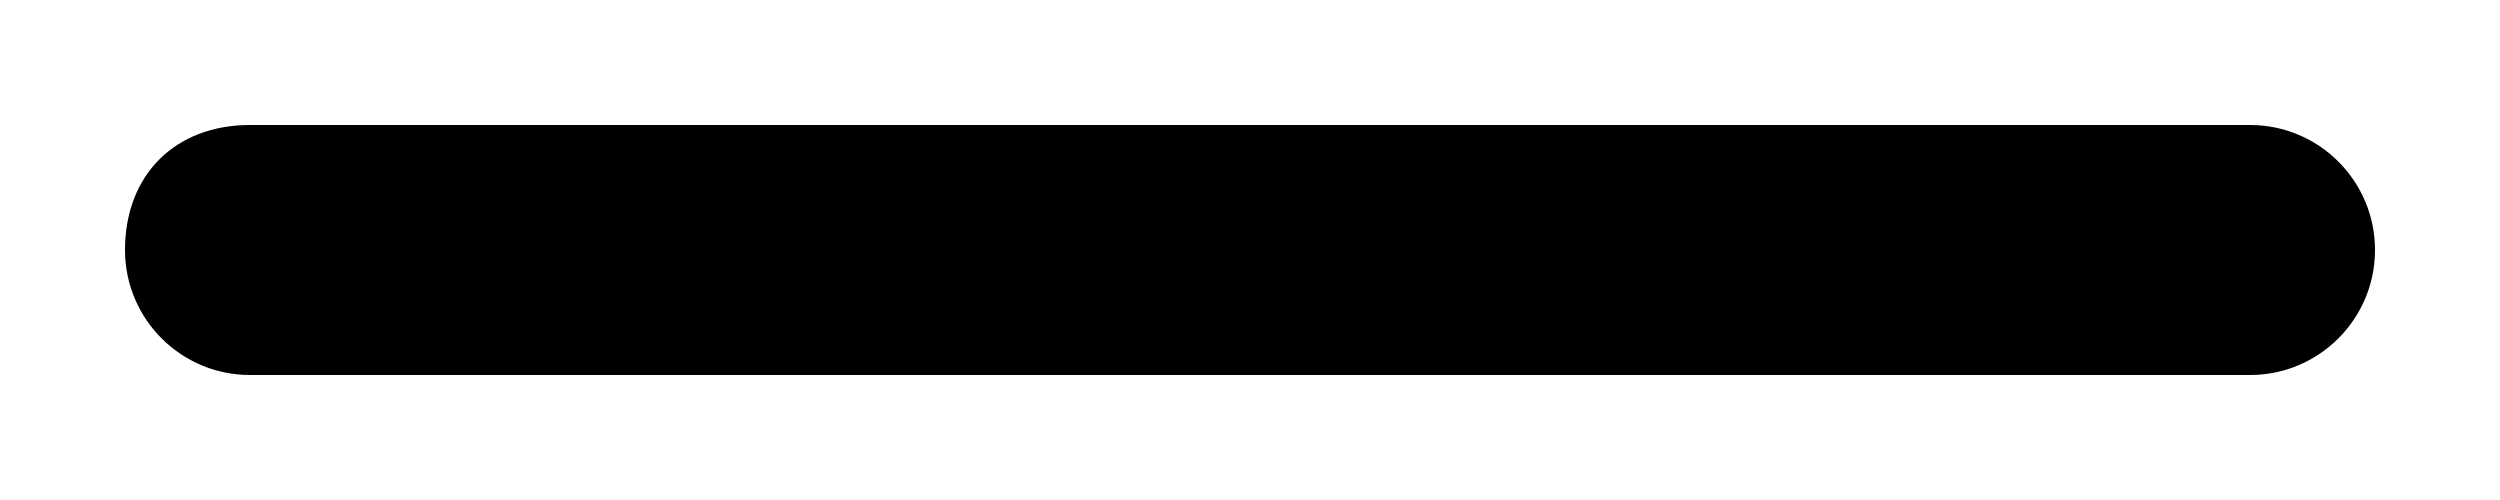
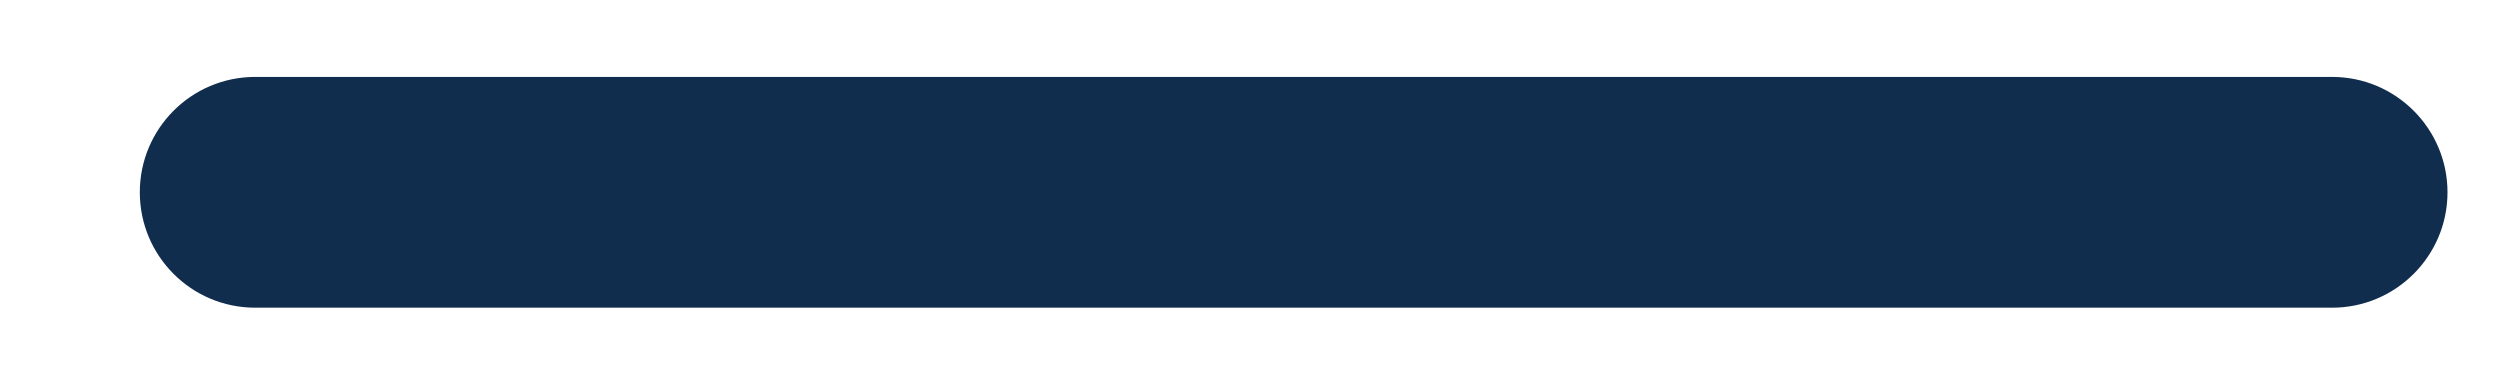
- <svg xmlns="http://www.w3.org/2000/svg" fill="none" class="icon icon-minus" viewBox="0 0 10 2">
-   <path fill="currentColor" fill-rule="evenodd" d="M.5 1C.5.7.7.5 1 .5h8a.5.5 0 1 1 0 1H1A.5.5 0 0 1 .5 1" clip-rule="evenodd" />
+ <svg xmlns="http://www.w3.org/2000/svg" class="icon icon-minus" width="13" height="2" viewBox="0 0 13 2" fill="none">
+   <path d="M1.327 0.4C0.995 0.4 0.727 0.669 0.727 1C0.727 1.331 0.995 1.6 1.327 1.6H12.127C12.458 1.6 12.727 1.331 12.727 1C12.727 0.669 12.458 0.4 12.127 0.4H1.327Z" fill="#112D4E" />
</svg>
